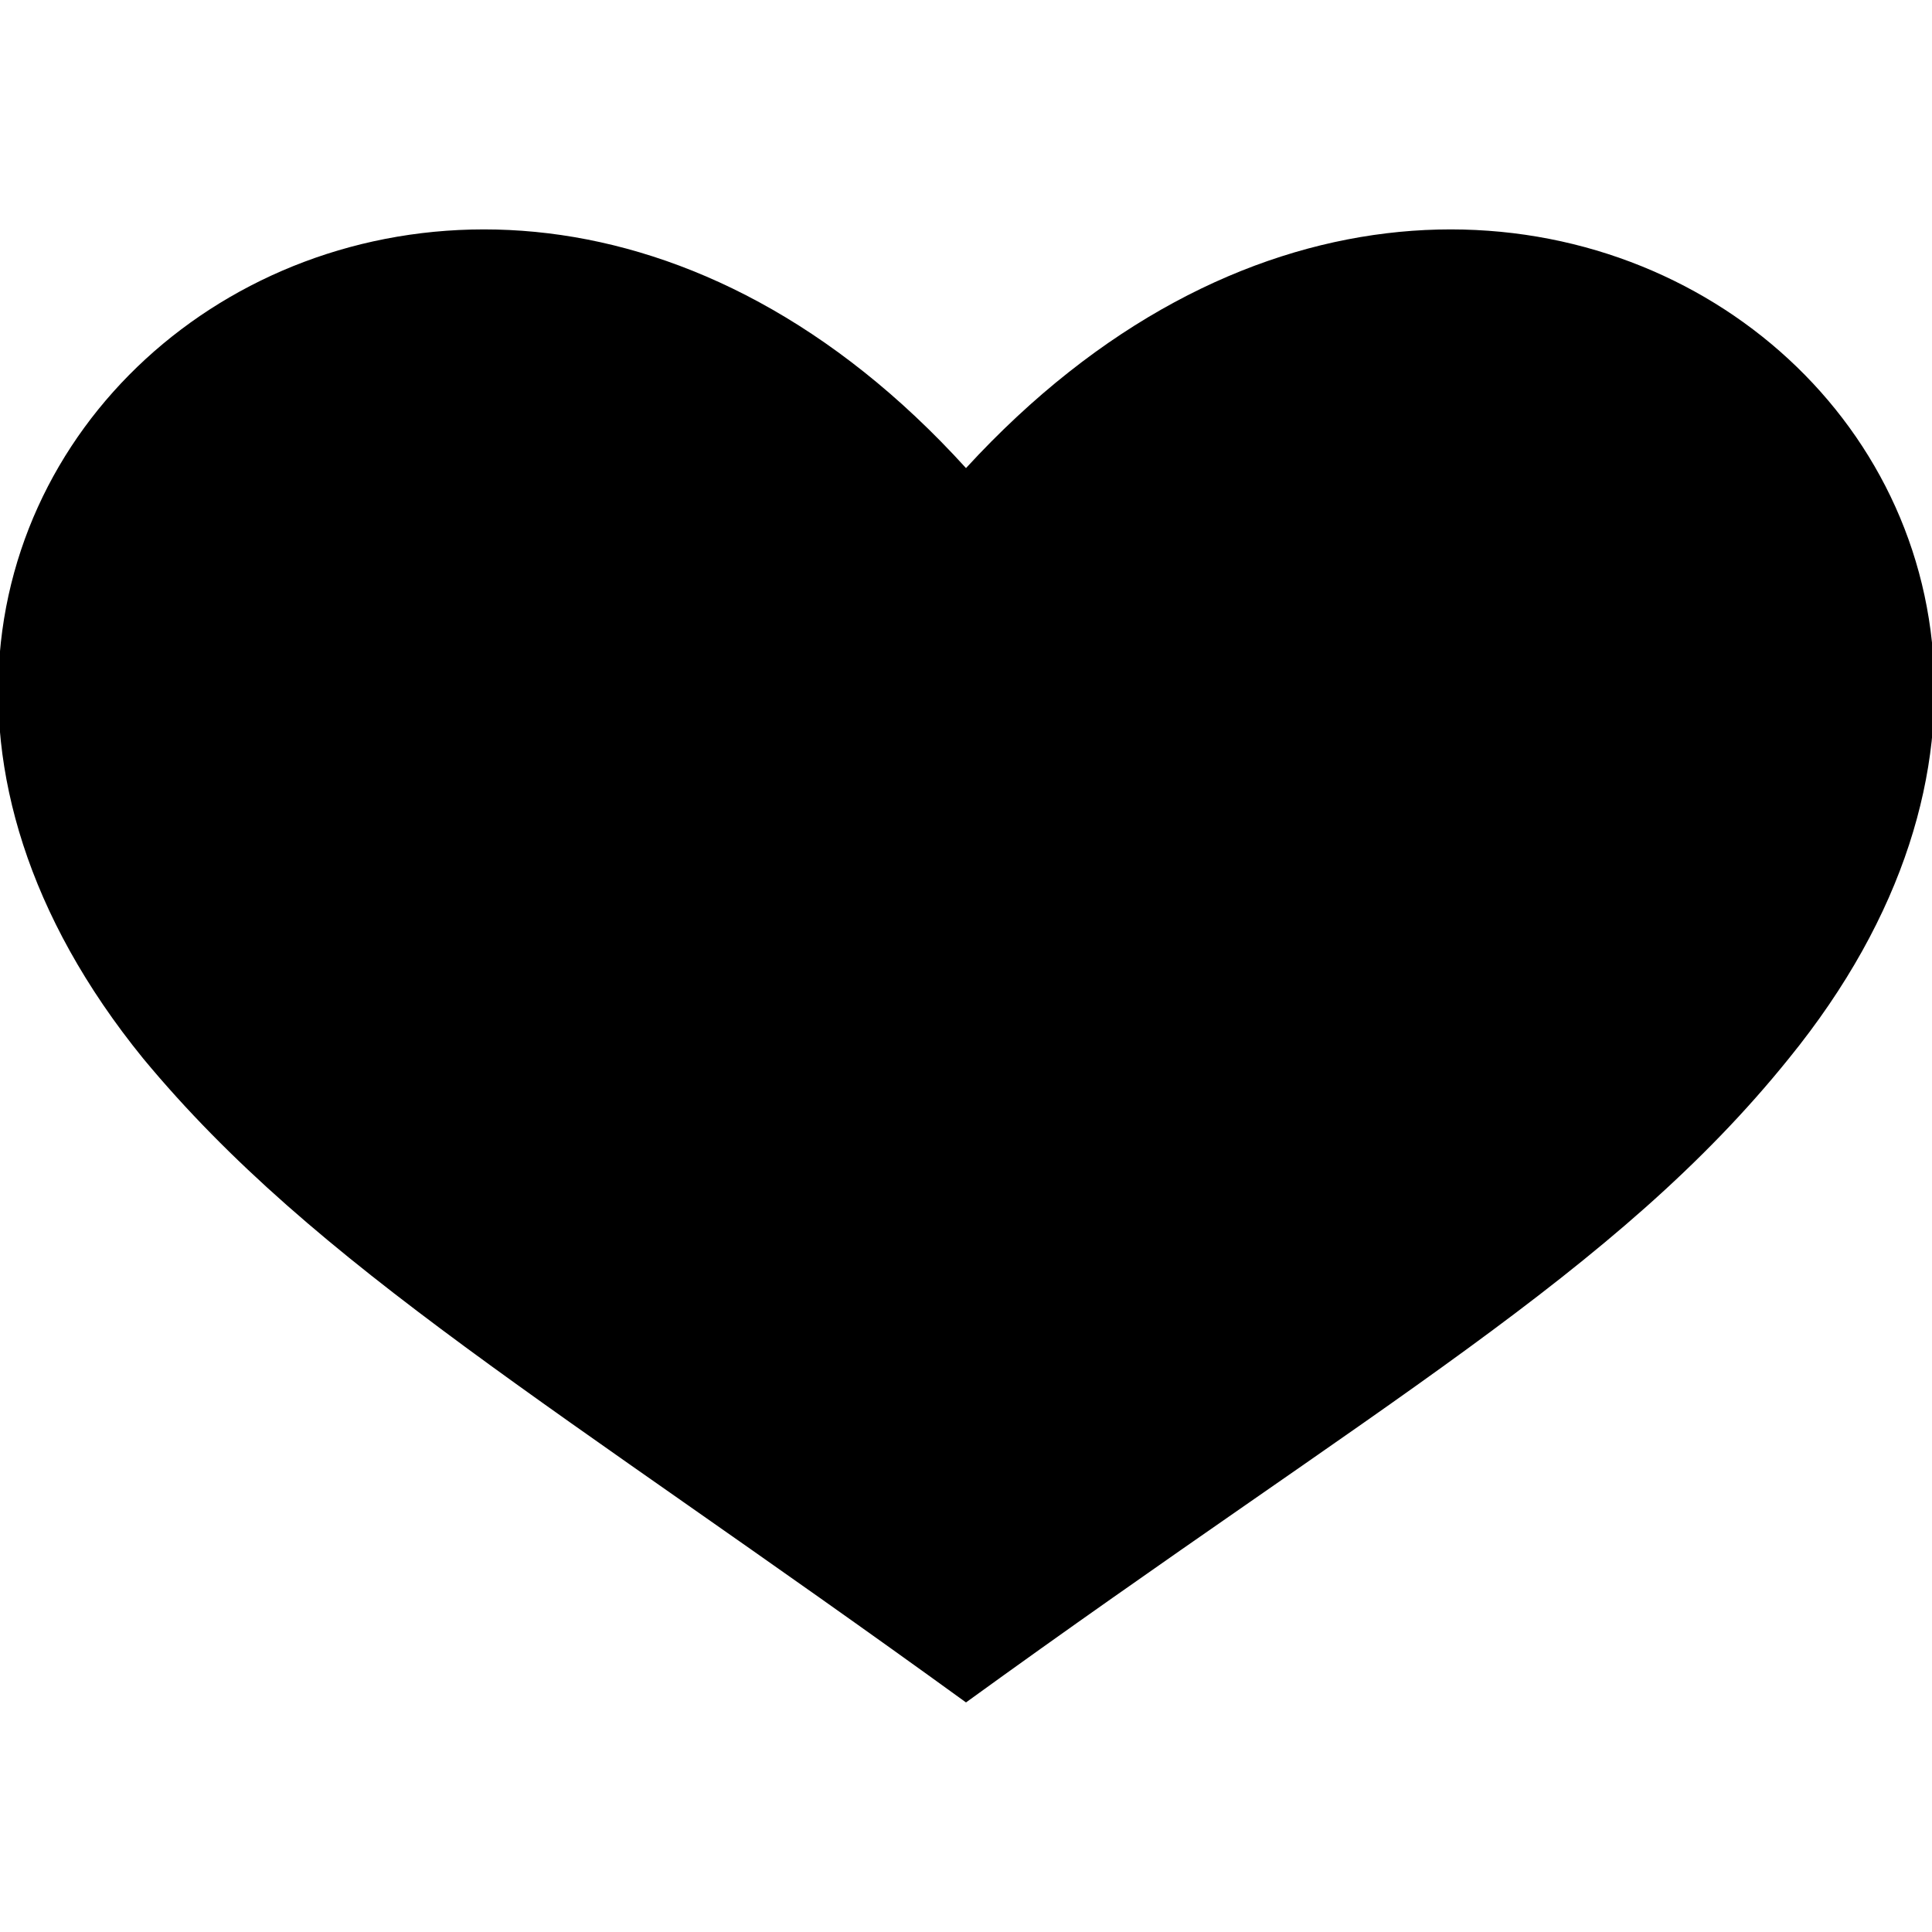
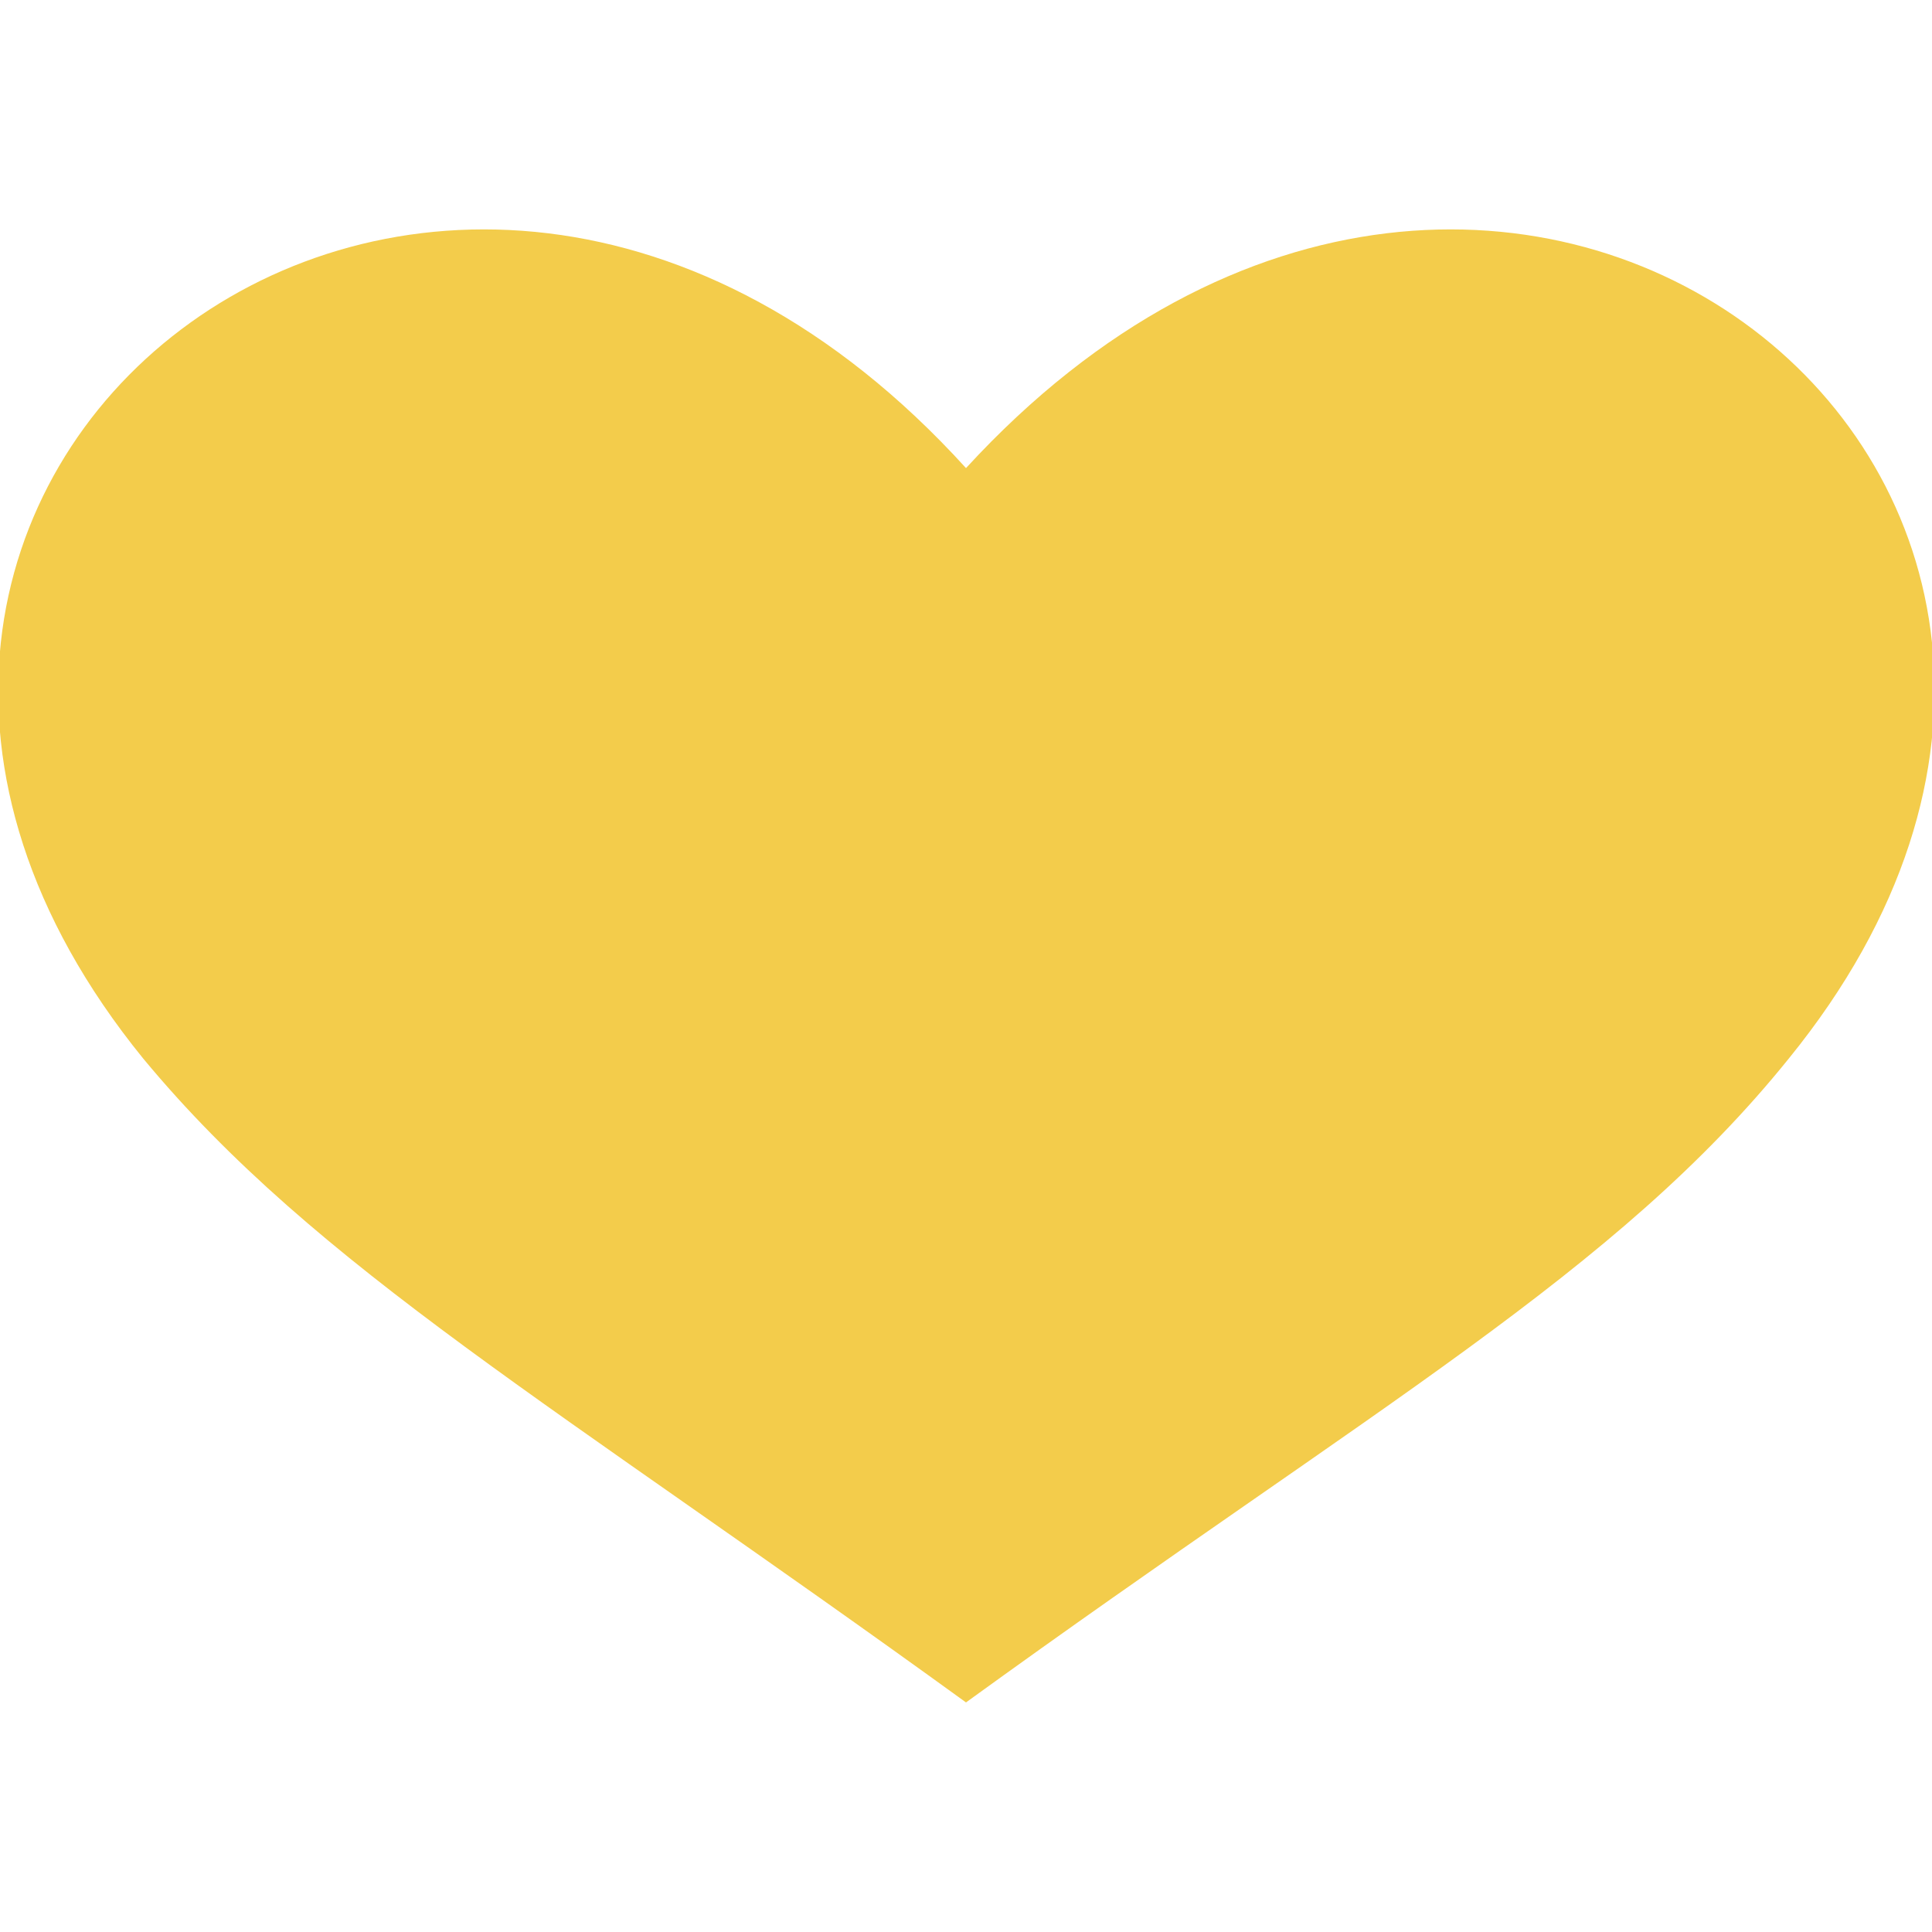
<svg xmlns="http://www.w3.org/2000/svg" height="300px" width="300px" fill="#000000" xml:space="preserve" style="shape-rendering:geometricPrecision;text-rendering:geometricPrecision;image-rendering:optimizeQuality;" viewBox="0 0 0.324 0.247" x="0px" y="0px" fill-rule="evenodd" clip-rule="evenodd">
  <defs>
    <style type="text/css">
   
-     .fil0 {fill:#000000}
+     .fil0 {fill:#F3CC4B}
   
  </style>
  </defs>
  <g>
    <path class="fil0" d="M0.162 0.04c-0.089,-0.098 -0.216,0.003 -0.138,0.099 0.029,0.035 0.069,0.058 0.138,0.108l0 -7.87392e-006 0 7.87392e-006c0.069,-0.05 0.109,-0.072 0.138,-0.108 0.078,-0.096 -0.048,-0.197 -0.138,-0.099z" />
  </g>
</svg>
